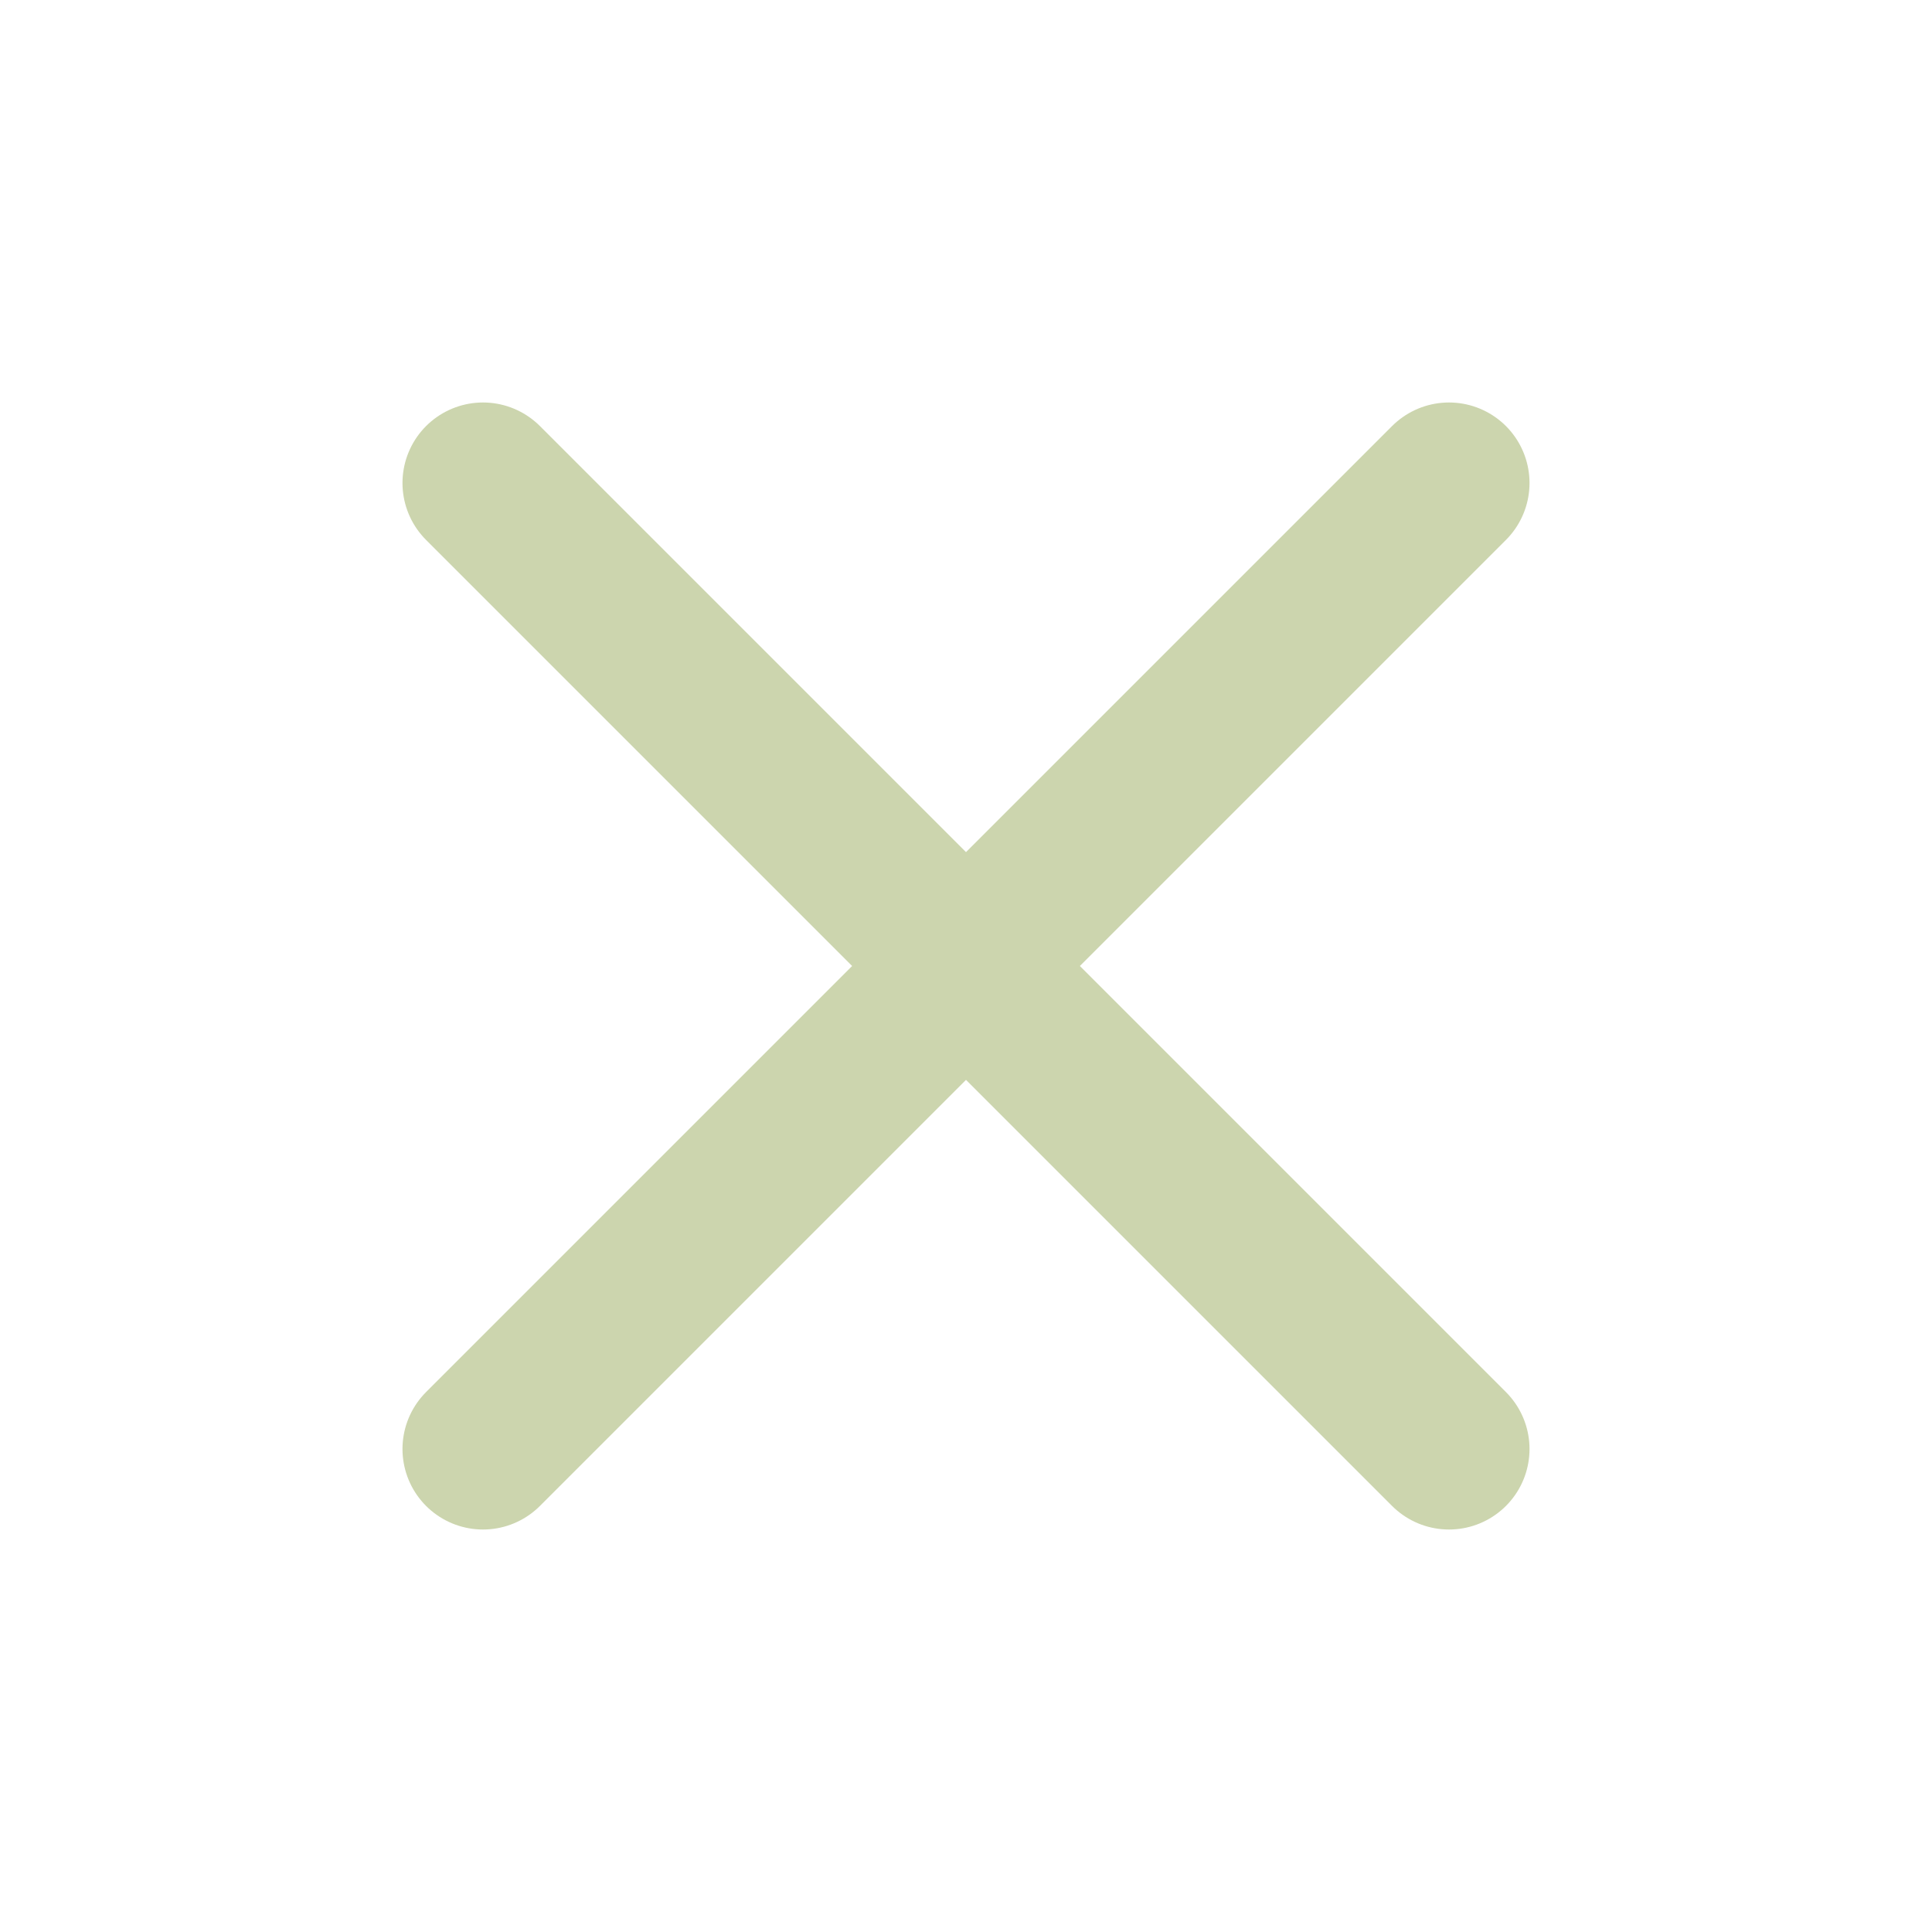
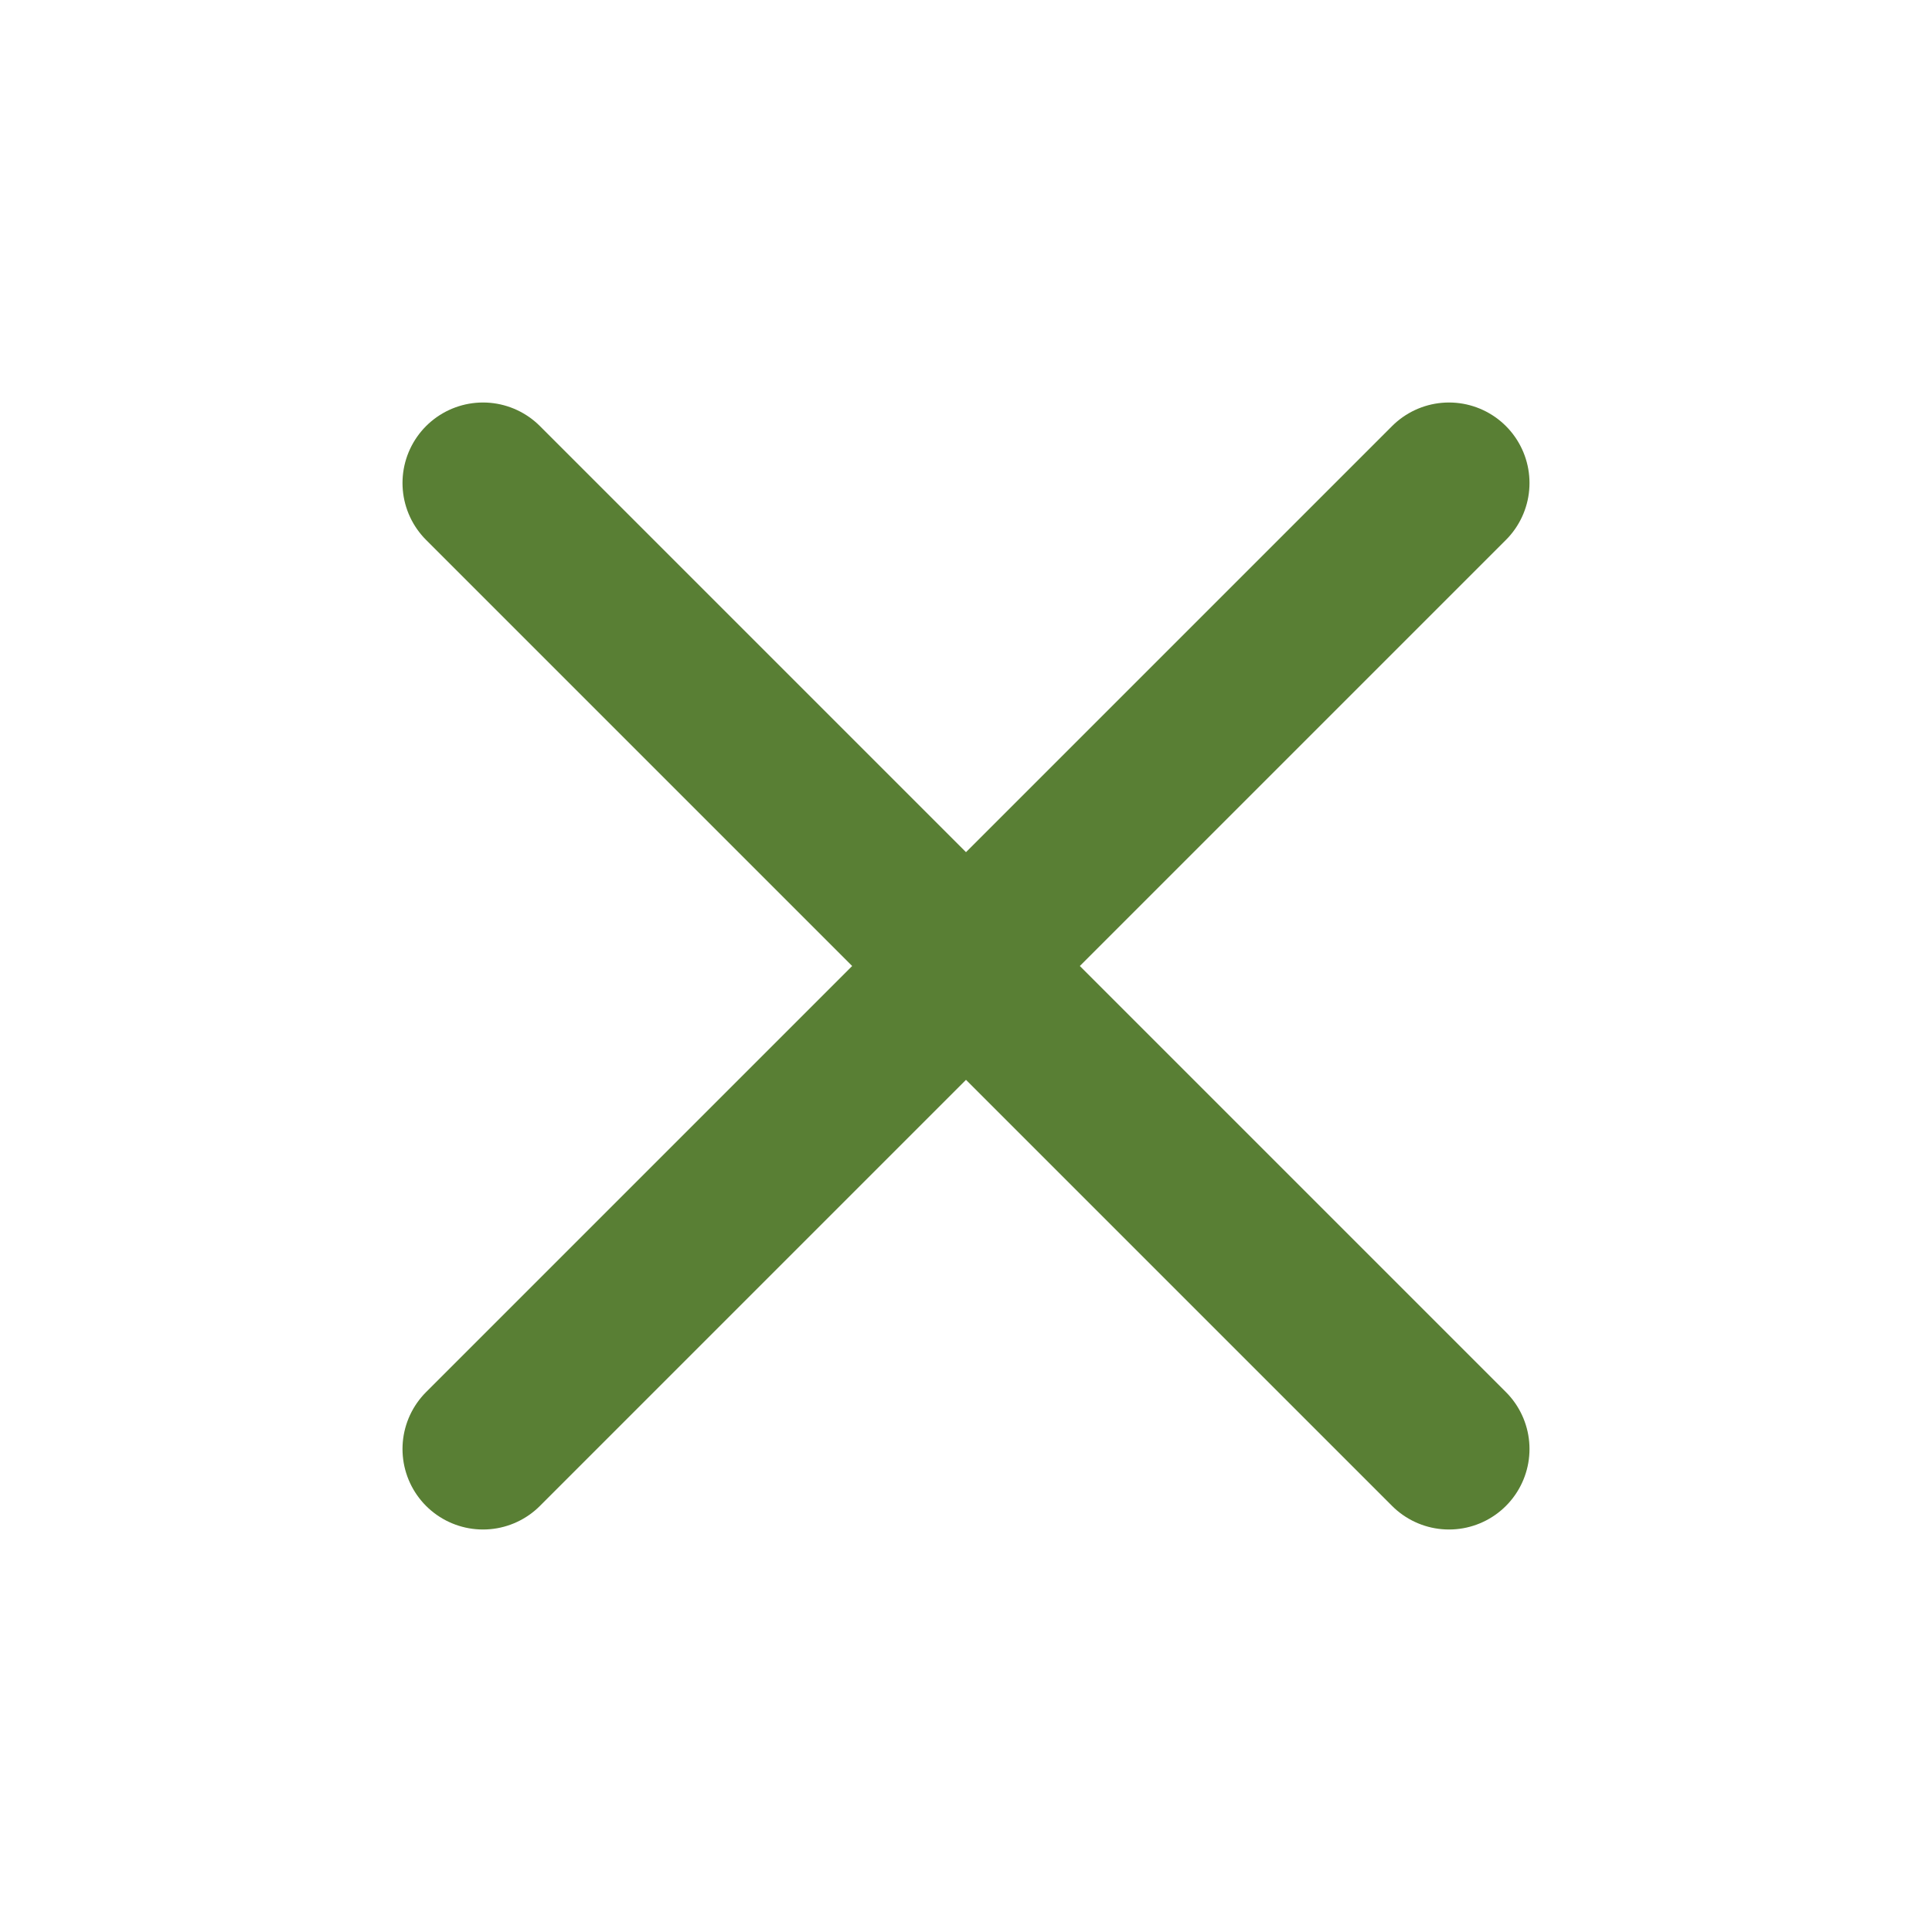
- <svg xmlns="http://www.w3.org/2000/svg" width="20" height="20" viewBox="0 0 20 20" fill="none">
-   <path d="M15 5L5 15M5 5L15 15" stroke="#CCD5AE" stroke-width="1.667" stroke-linecap="round" stroke-linejoin="round" />
+ <svg xmlns="http://www.w3.org/2000/svg" width="48" height="48" viewBox="0 0 48 48" fill="none">
+   <path d="M36 12L12 36M12 12L36 36" stroke="#597F34" stroke-width="4" stroke-linecap="round" stroke-linejoin="round" />
</svg>
